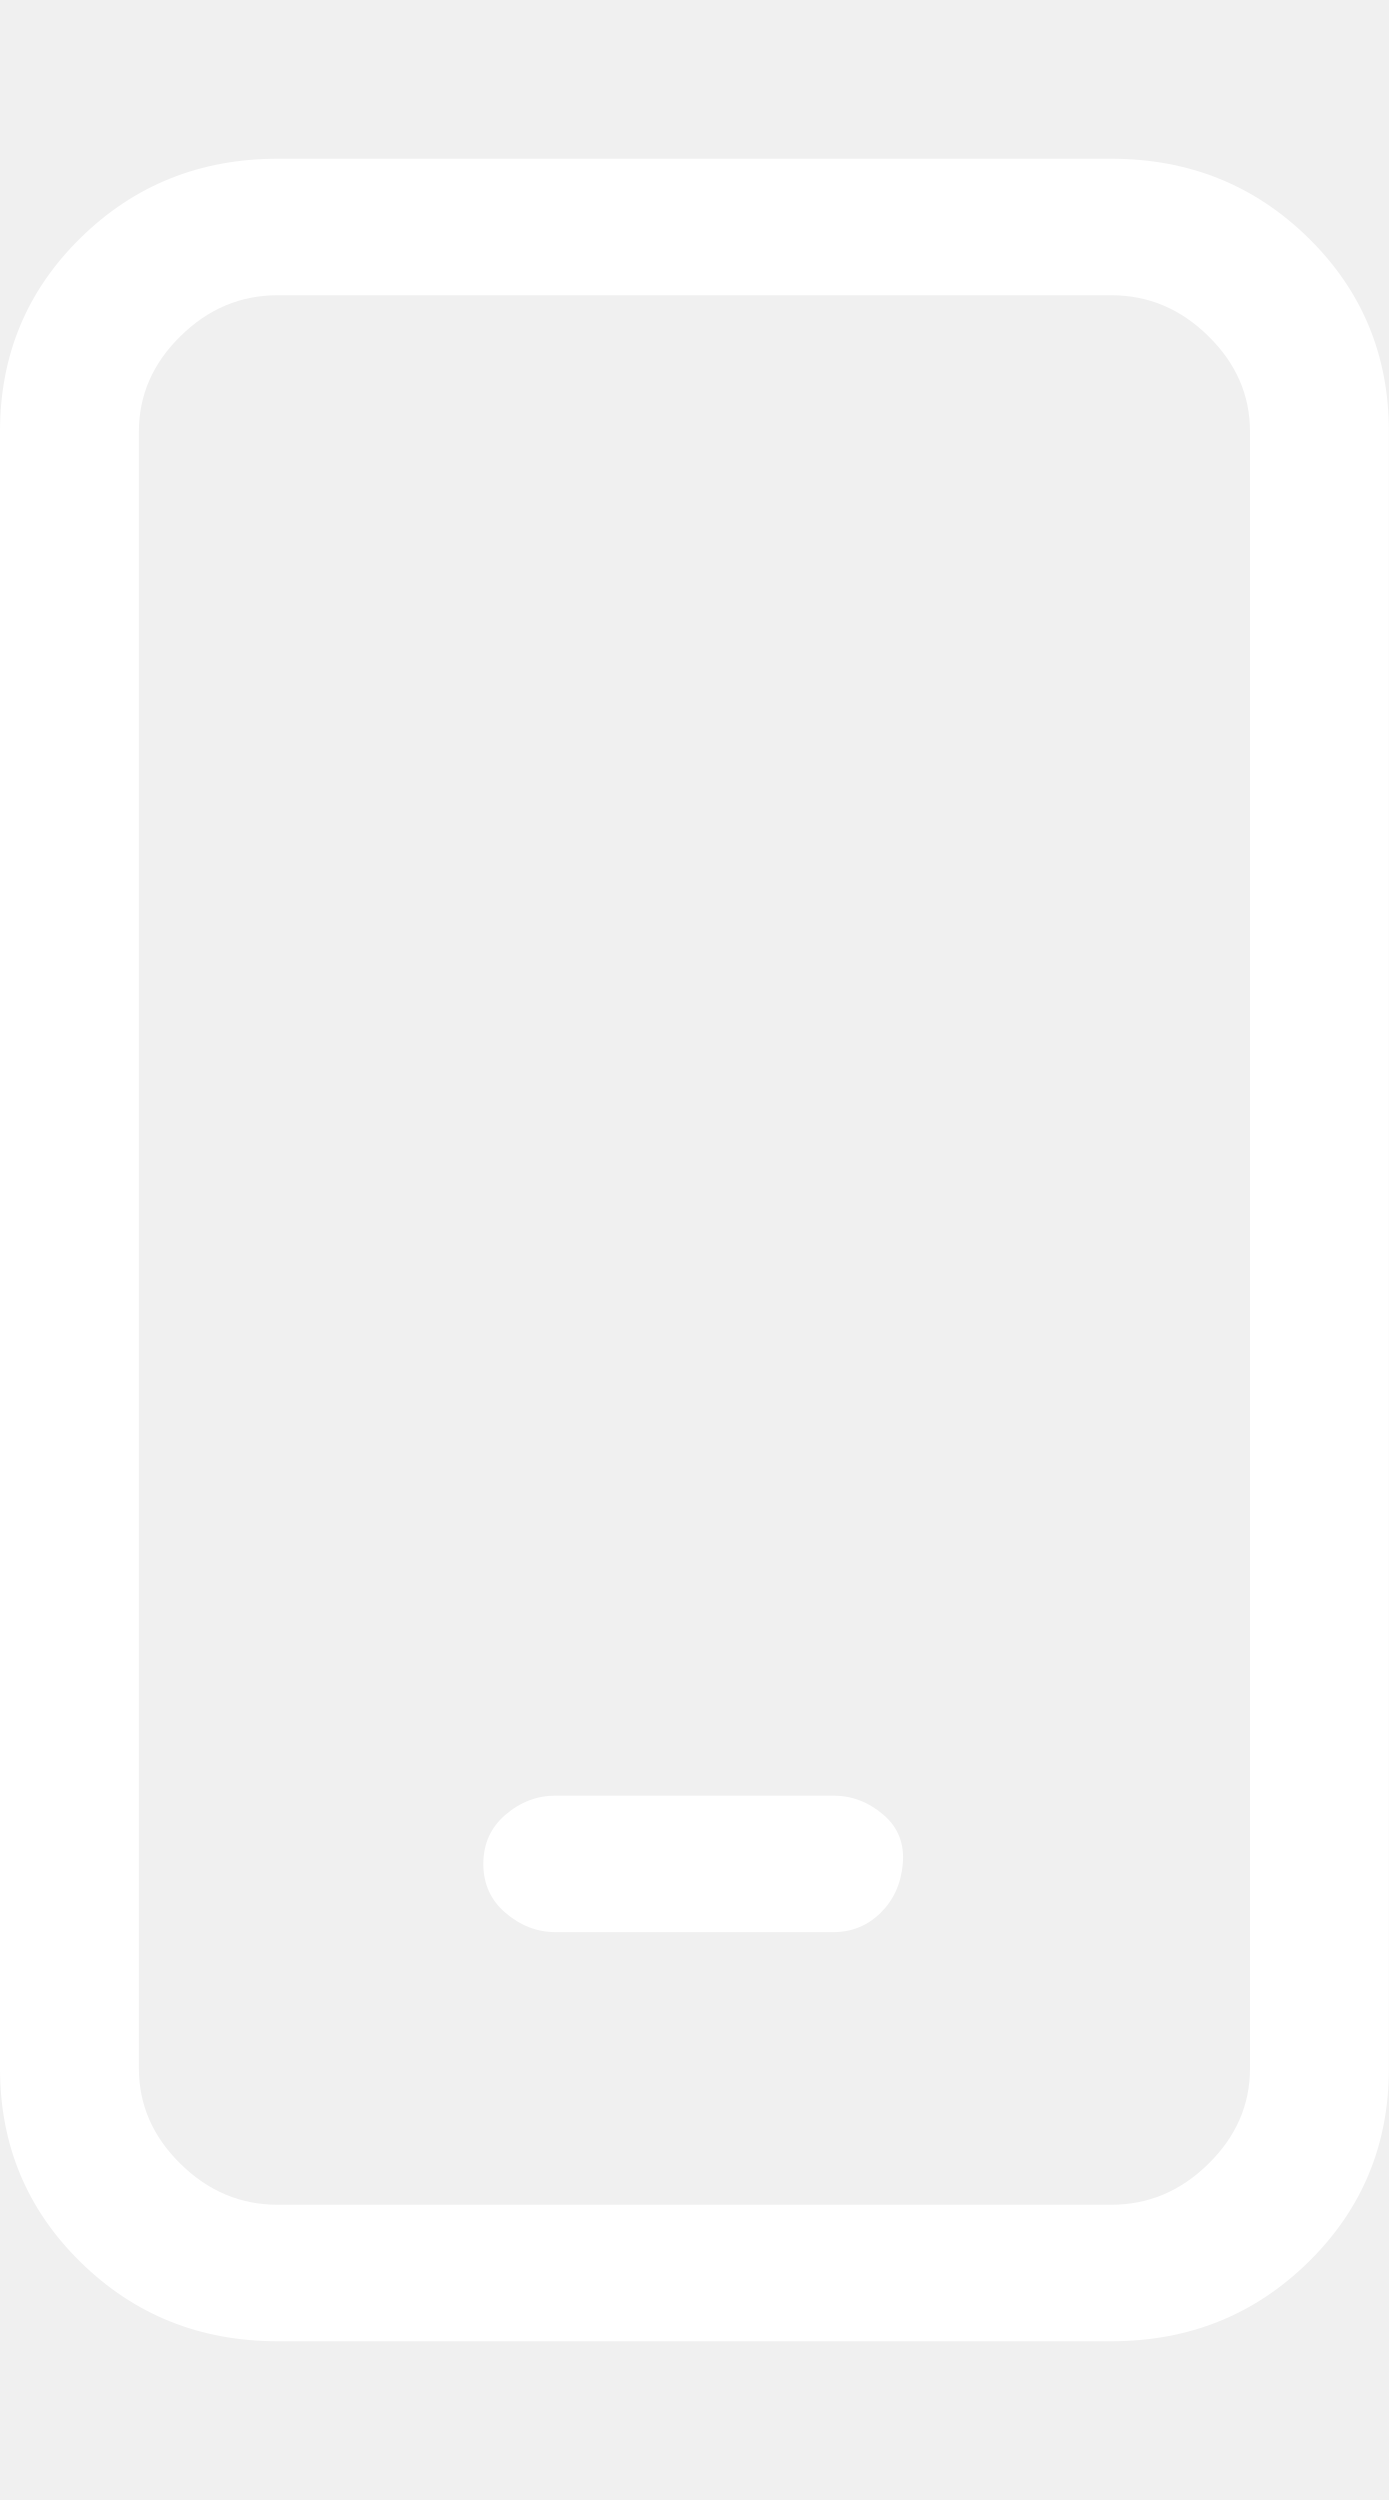
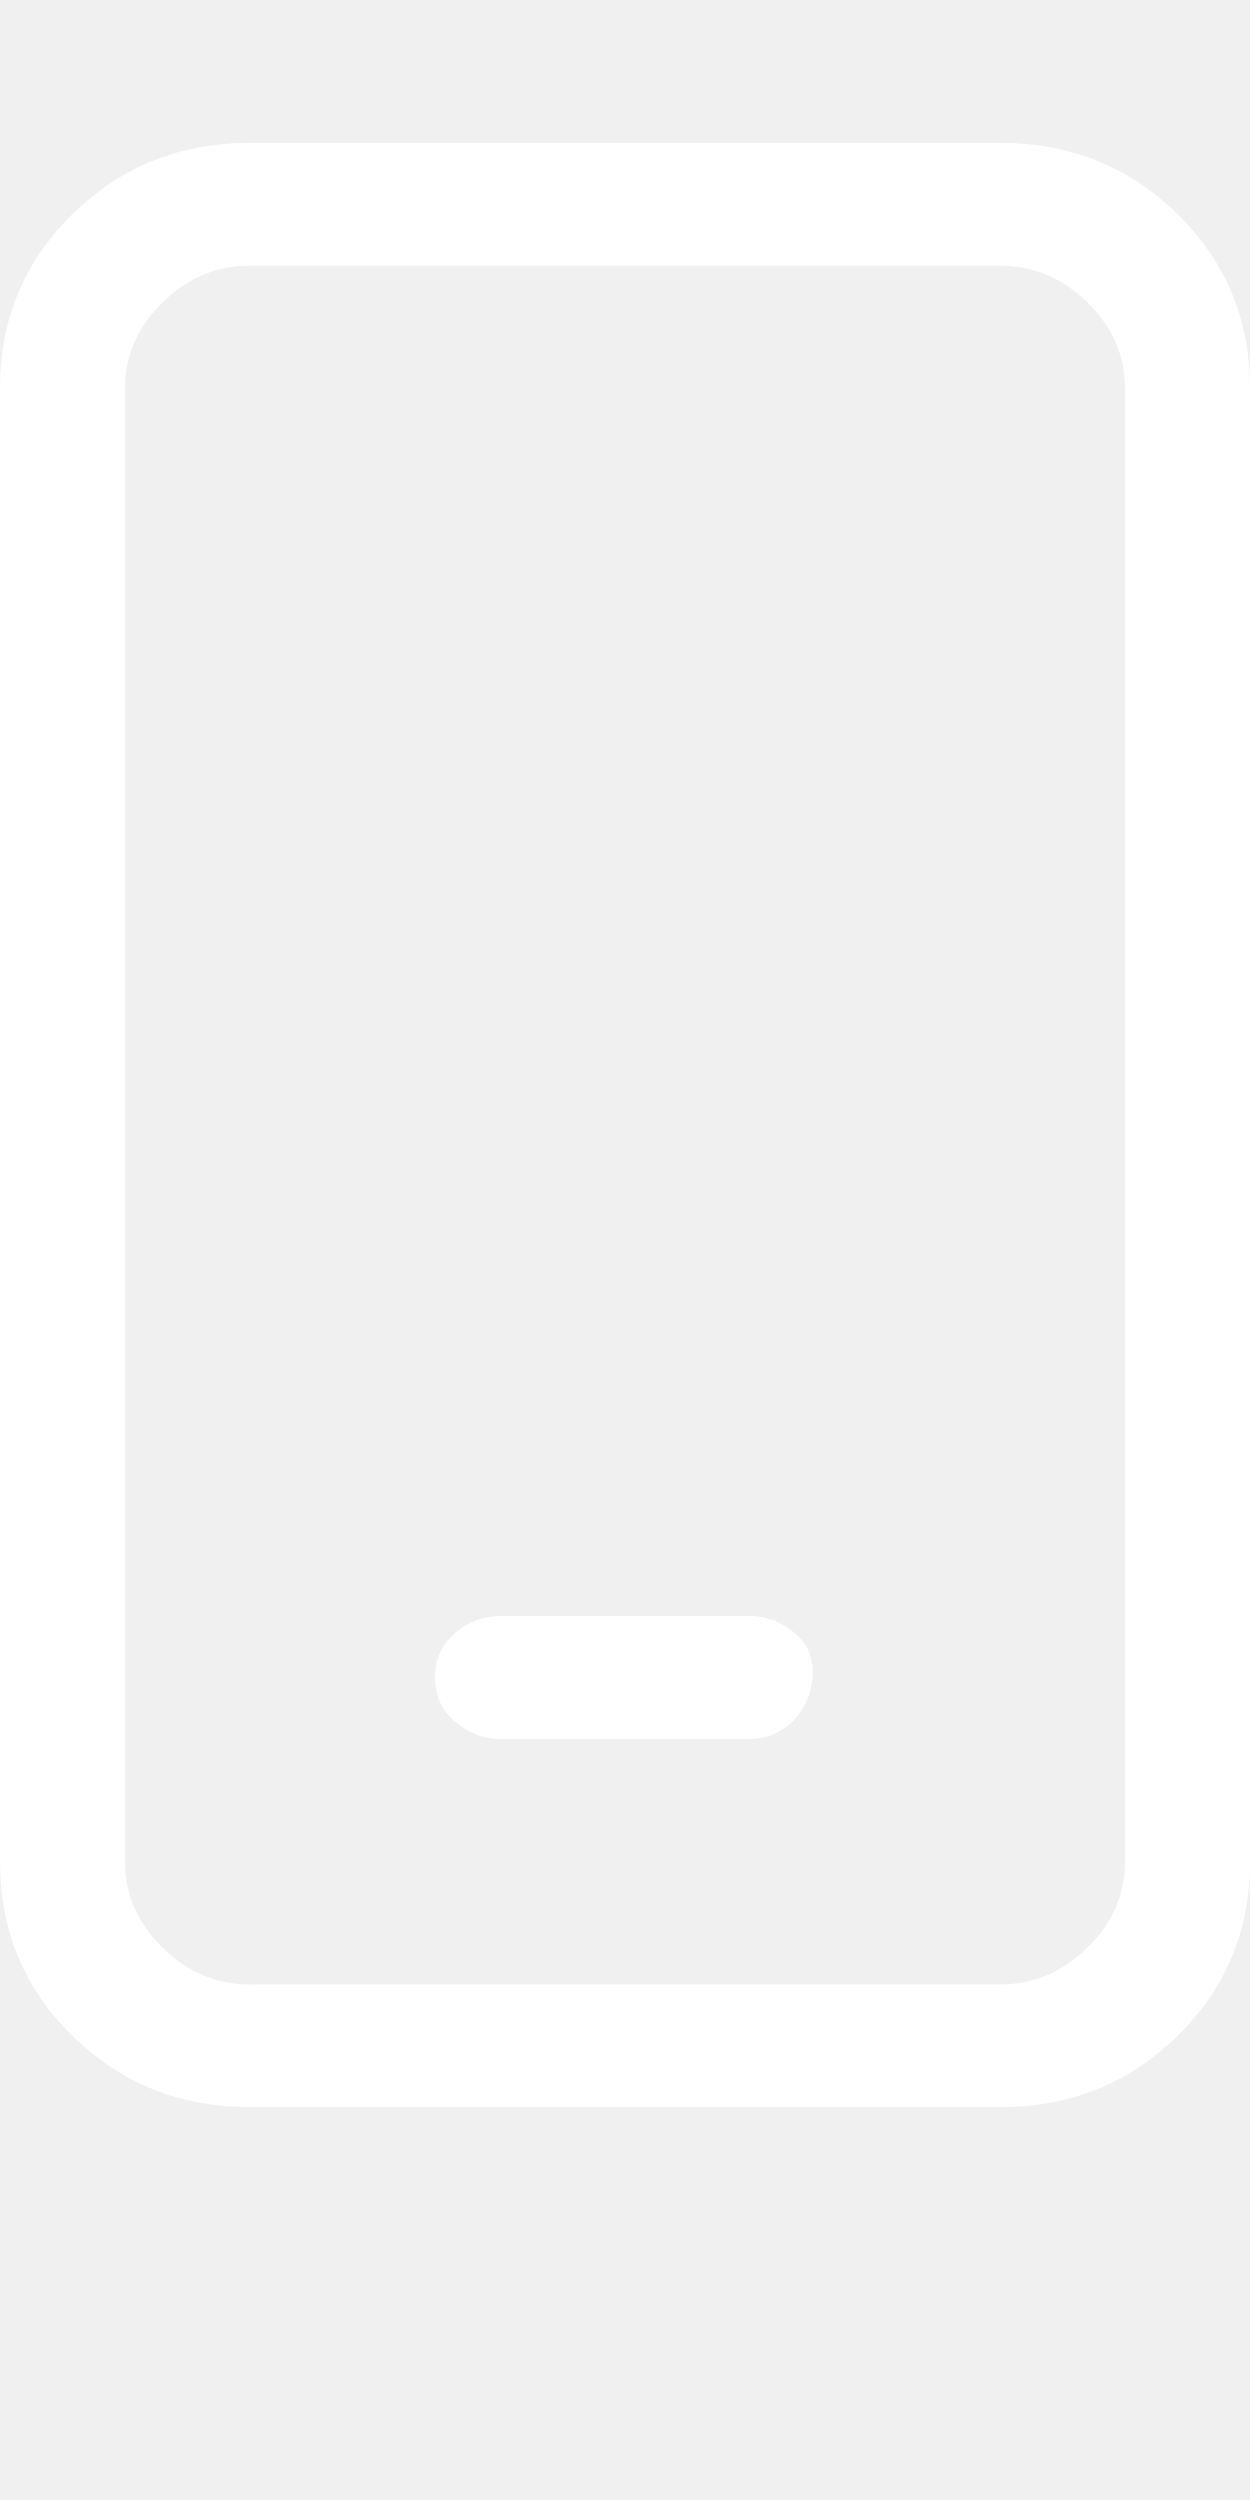
- <svg xmlns="http://www.w3.org/2000/svg" width="5" height="9" viewBox="0 0 7 11" fill="none">
-   <path d="M4.2 8.25C4.293 8.25 4.377 8.282 4.452 8.346C4.527 8.41 4.559 8.493 4.55 8.594C4.541 8.695 4.503 8.777 4.438 8.841C4.373 8.905 4.293 8.938 4.2 8.938H2.8C2.707 8.938 2.623 8.905 2.548 8.841C2.473 8.777 2.436 8.695 2.436 8.594C2.436 8.493 2.473 8.41 2.548 8.346C2.623 8.282 2.707 8.25 2.8 8.25H4.2ZM5.6 0C5.992 0 6.323 0.133 6.594 0.399C6.865 0.665 7 0.99 7 1.375V9.625C7 10.01 6.865 10.335 6.594 10.601C6.323 10.867 5.992 11 5.6 11H1.4C1.008 11 0.677 10.867 0.406 10.601C0.135 10.335 -2.16067e-07 10.01 -2.16067e-07 9.625V1.375C-2.16067e-07 0.99 0.135 0.665 0.406 0.399C0.677 0.133 1.008 0 1.4 0H5.6ZM6.3 1.375C6.3 1.192 6.23 1.031 6.09 0.894C5.95 0.756 5.787 0.688 5.6 0.688H1.4C1.213 0.688 1.05 0.756 0.91 0.894C0.77 1.031 0.7 1.192 0.7 1.375V9.625C0.7 9.808 0.77 9.969 0.91 10.106C1.05 10.244 1.213 10.312 1.4 10.312H5.6C5.787 10.312 5.95 10.244 6.09 10.106C6.23 9.969 6.3 9.808 6.3 9.625V1.375Z" fill="white" />
+ <svg xmlns="http://www.w3.org/2000/svg" width="100%" height="100%" viewBox="0 0 3 6" version="1.1" xml:space="preserve" style="fill-rule:evenodd;clip-rule:evenodd;stroke-linejoin:round;stroke-miterlimit:2;">
+   <g transform="matrix(0.428571,0,0,0.428571,0,0.342857)">
+     <path d="M4.2,8.25C4.293,8.25 4.377,8.282 4.452,8.346C4.527,8.41 4.559,8.493 4.55,8.594C4.541,8.695 4.503,8.777 4.438,8.841C4.373,8.905 4.293,8.938 4.2,8.938L2.8,8.938C2.707,8.938 2.623,8.905 2.548,8.841C2.473,8.777 2.436,8.695 2.436,8.594C2.436,8.493 2.473,8.41 2.548,8.346C2.623,8.282 2.707,8.25 2.8,8.25L4.2,8.25ZM5.6,0C5.992,0 6.323,0.133 6.594,0.399C6.865,0.665 7,0.99 7,1.375L7,9.625C7,10.01 6.865,10.335 6.594,10.601C6.323,10.867 5.992,11 5.6,11L1.4,11C1.008,11 0.677,10.867 0.406,10.601C0.135,10.335 -0,10.01 -0,9.625L-0,1.375C-0,0.99 0.135,0.665 0.406,0.399C0.677,0.133 1.008,0 1.4,0L5.6,0ZM6.3,1.375C6.3,1.192 6.23,1.031 6.09,0.894C5.95,0.756 5.787,0.688 5.6,0.688L1.4,0.688C1.213,0.688 1.05,0.756 0.91,0.894C0.77,1.031 0.7,1.192 0.7,1.375L0.7,9.625C0.7,9.808 0.77,9.969 0.91,10.106C1.05,10.244 1.213,10.313 1.4,10.313L5.6,10.313C5.787,10.313 5.95,10.244 6.09,10.106C6.23,9.969 6.3,9.808 6.3,9.625L6.3,1.375Z" style="fill:white;fill-rule:nonzero;" />
+   </g>
</svg>
